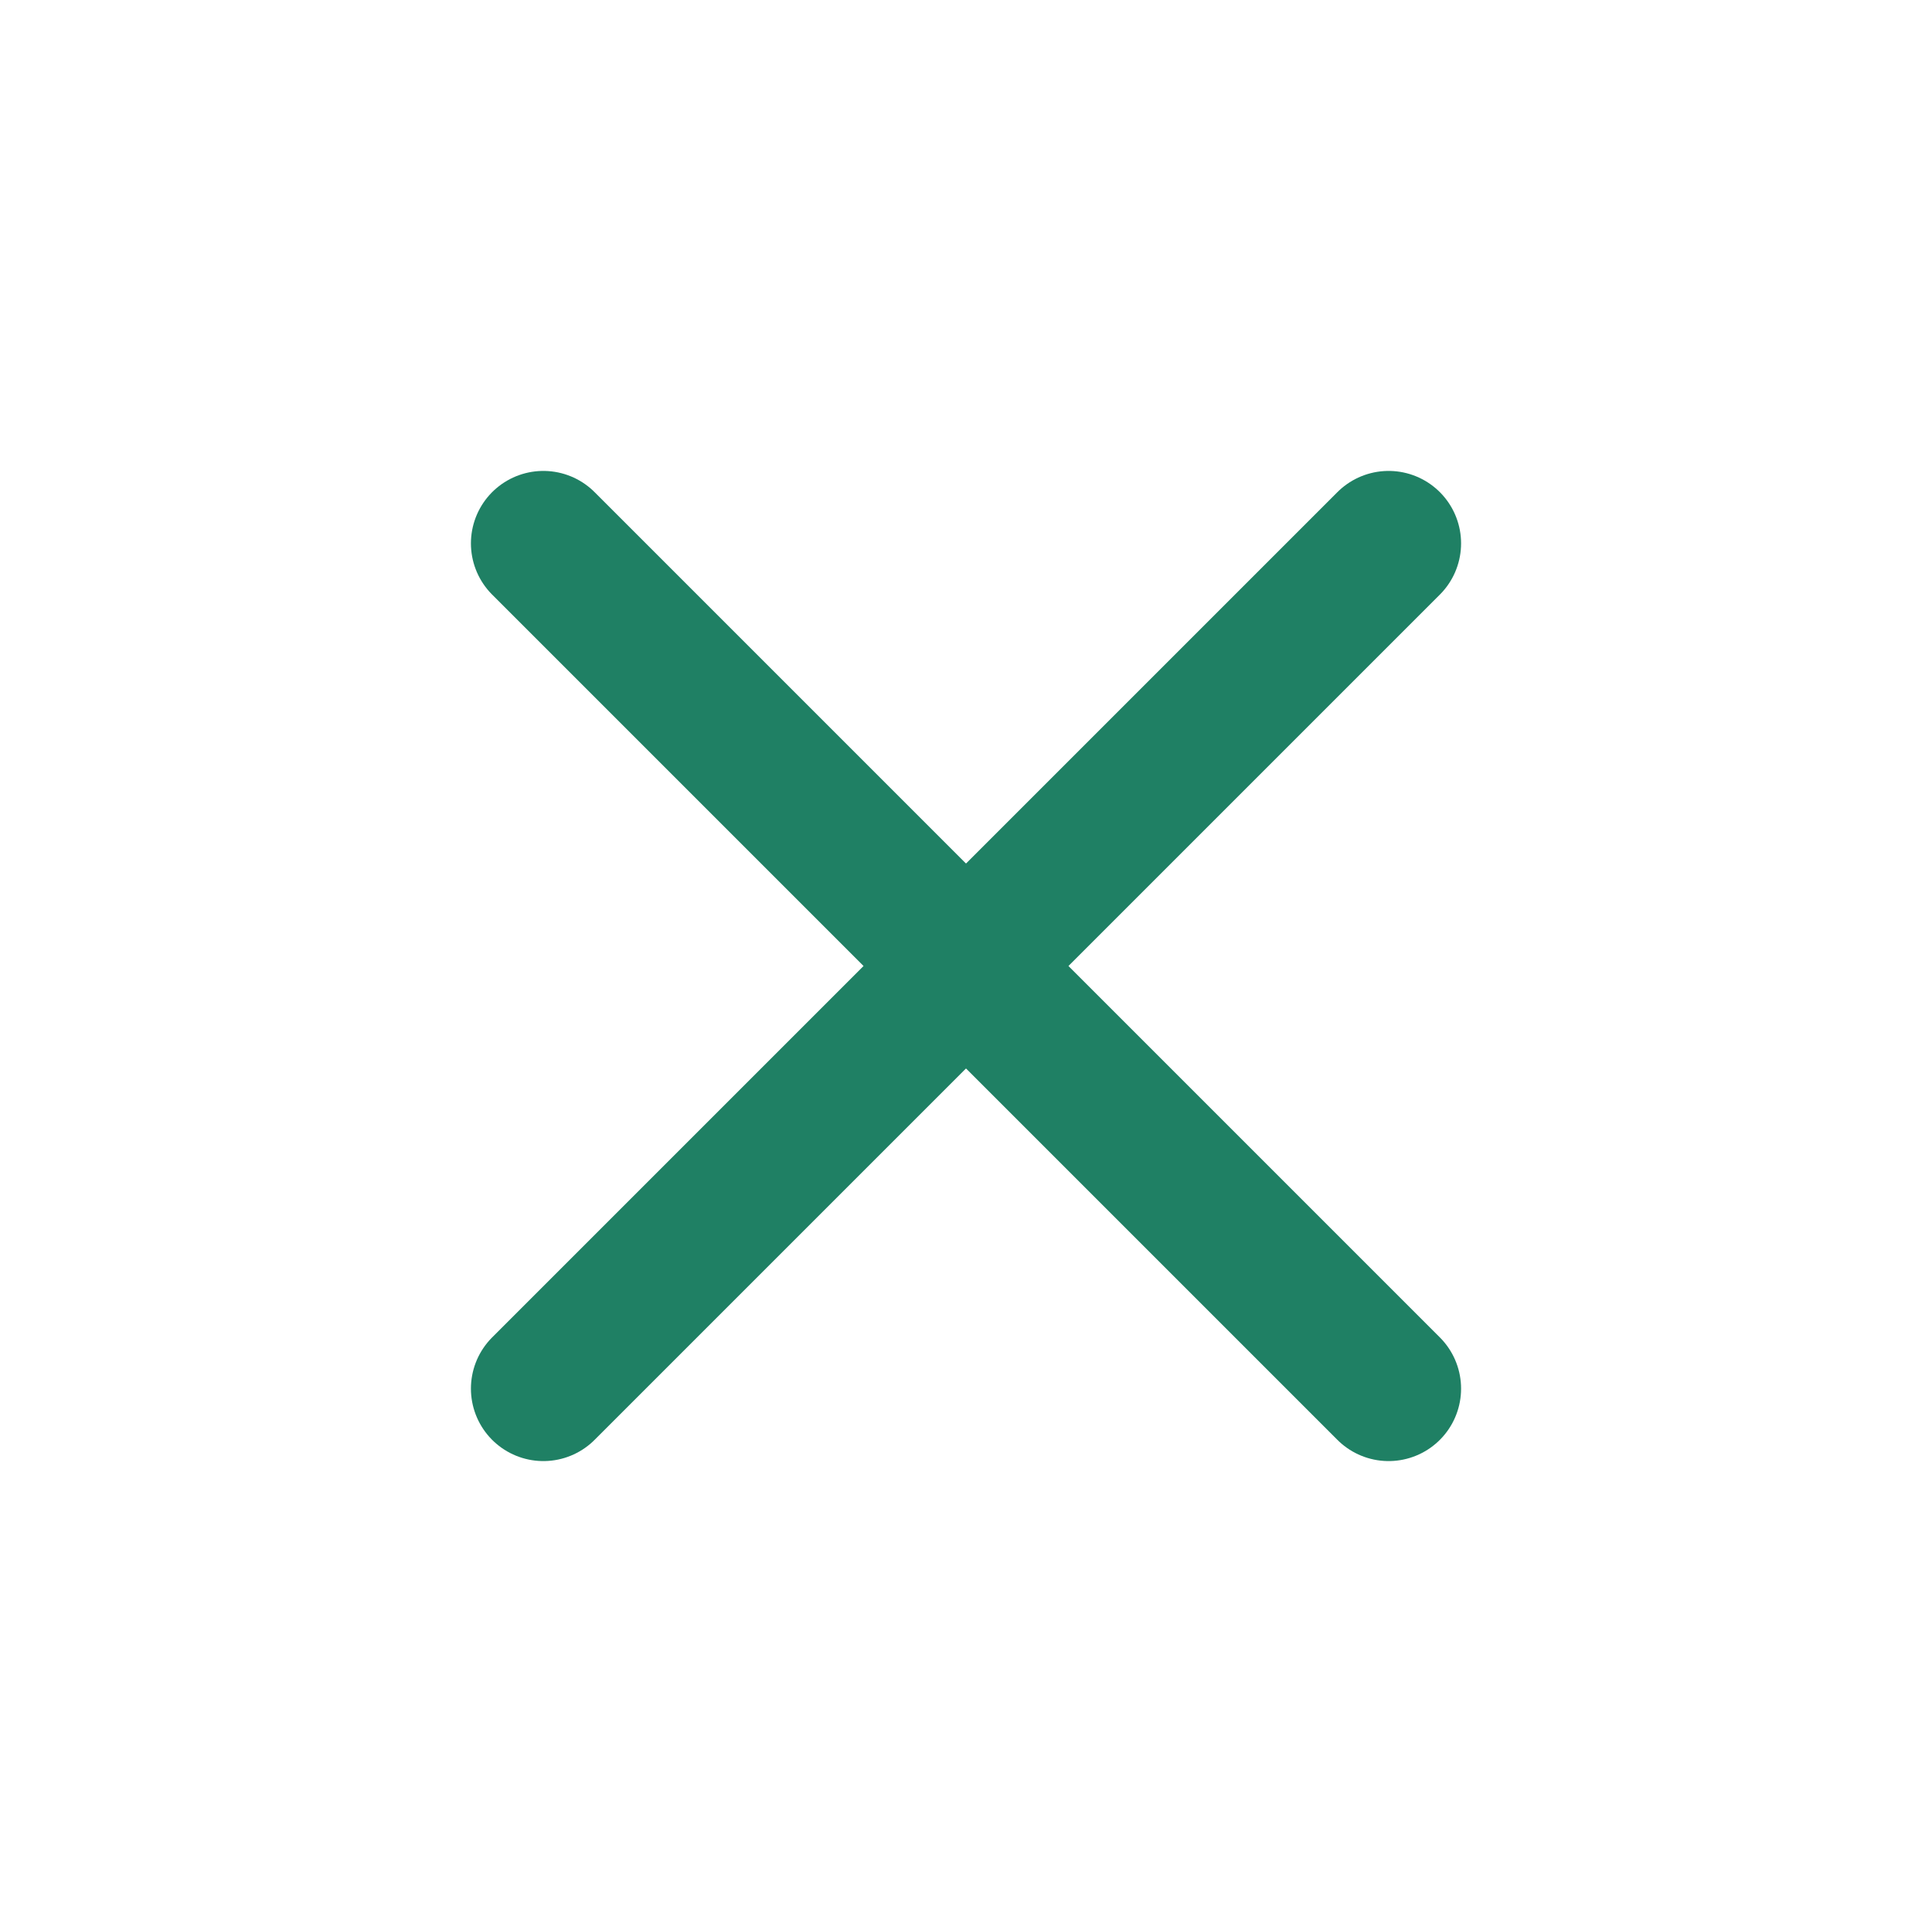
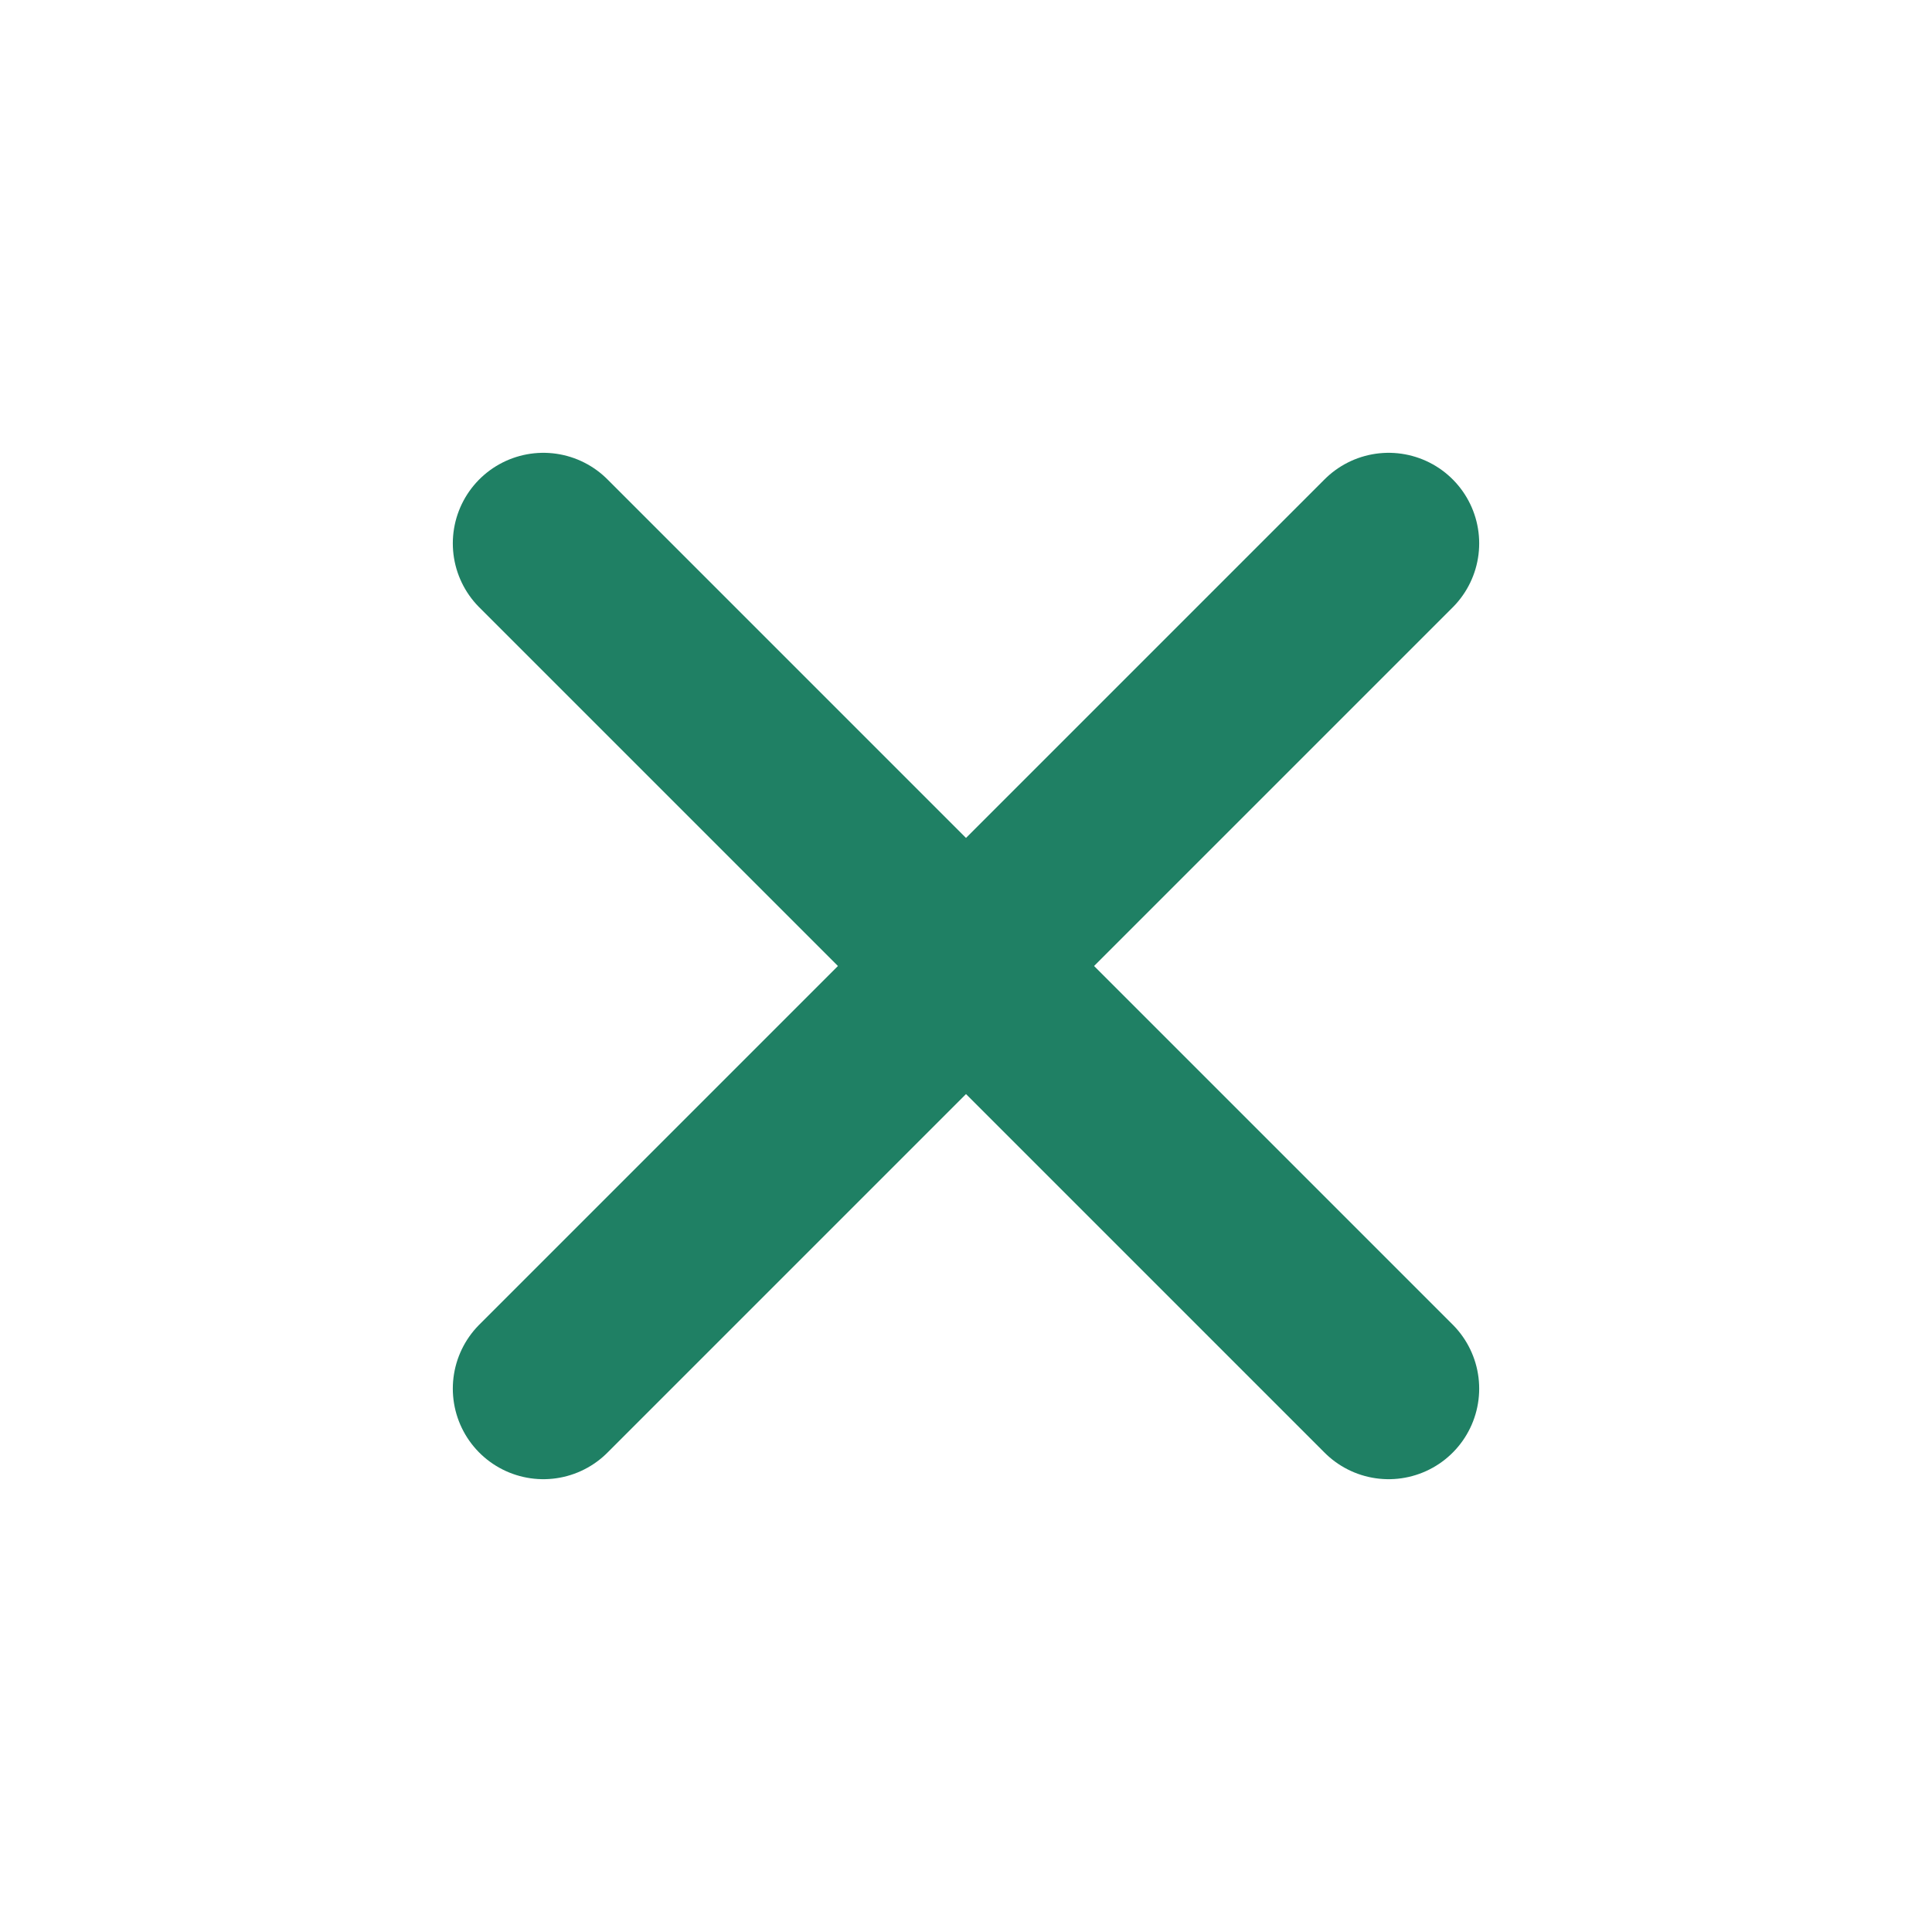
<svg xmlns="http://www.w3.org/2000/svg" width="16" height="16" viewBox="0 0 16 16" fill="none">
-   <path d="M4.5 4.5L11.5 11.5M11.5 4.5L4.5 11.5" stroke="#1F8064" stroke-width="1.2" stroke-linecap="round" />
+   <path d="M4.5 4.5L11.5 11.5M11.5 4.5L4.5 11.5" stroke="#1F8064" stroke-width="1.5" stroke-linecap="round" />
</svg>
